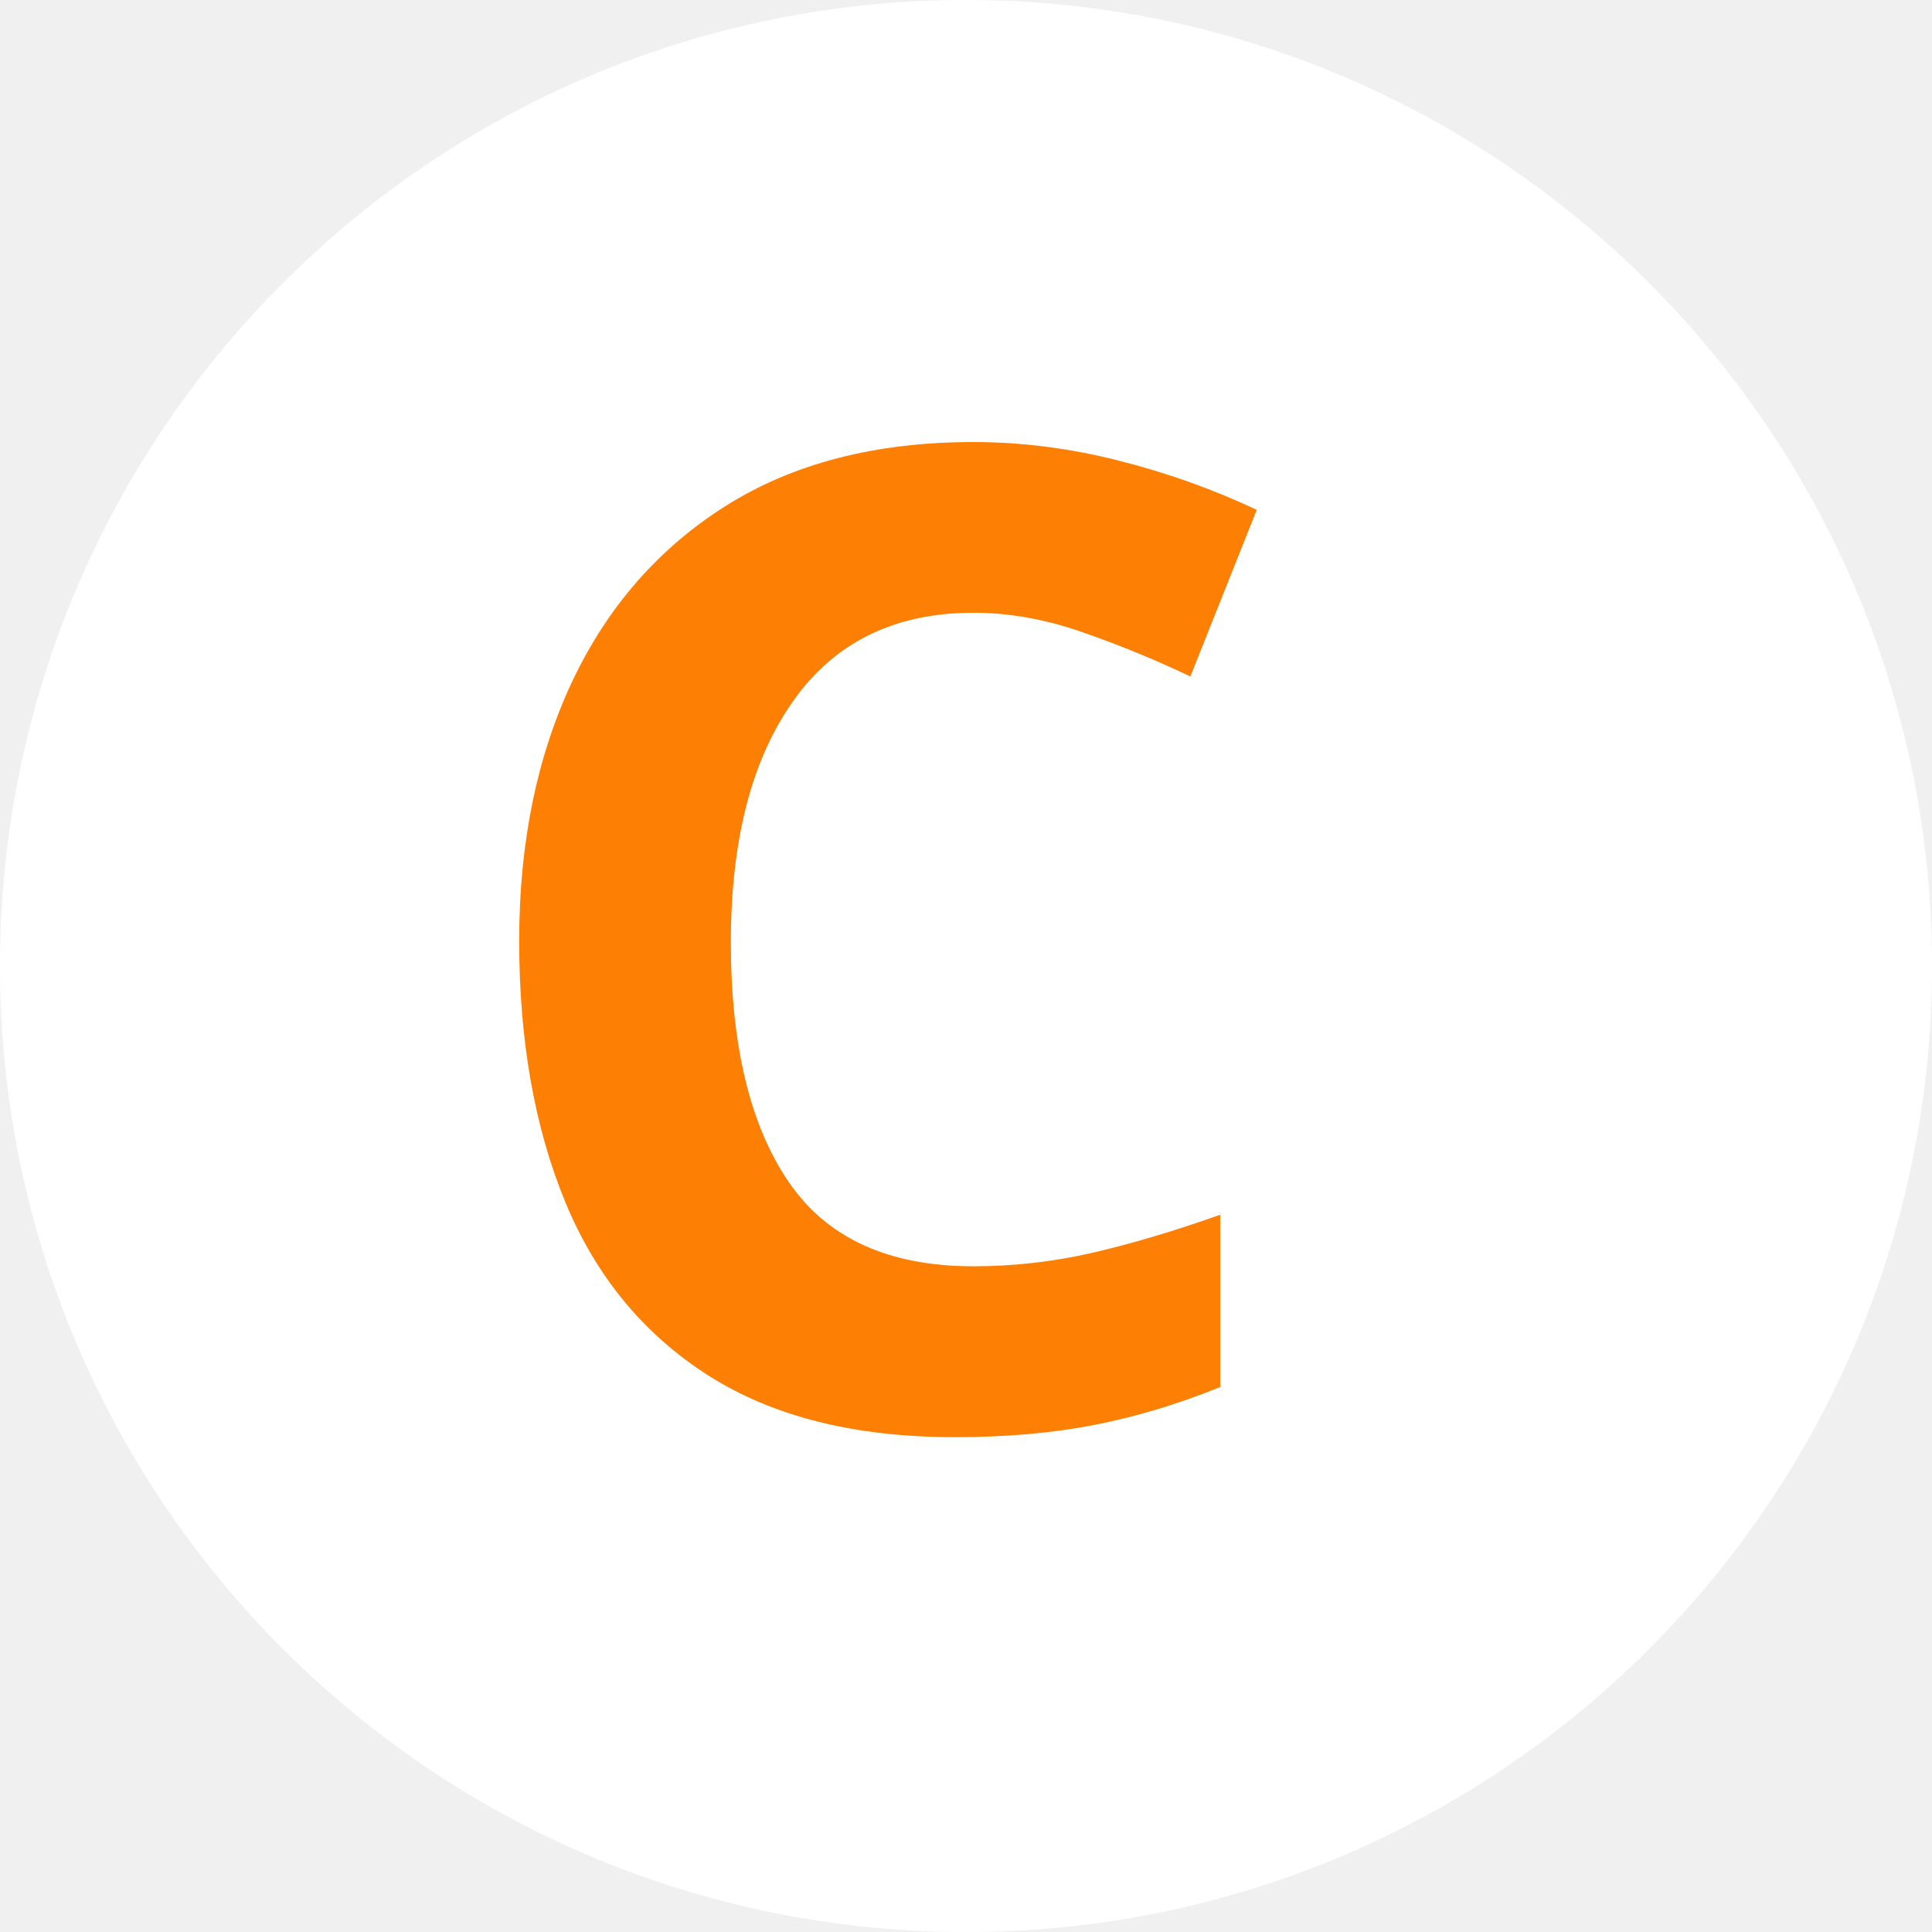
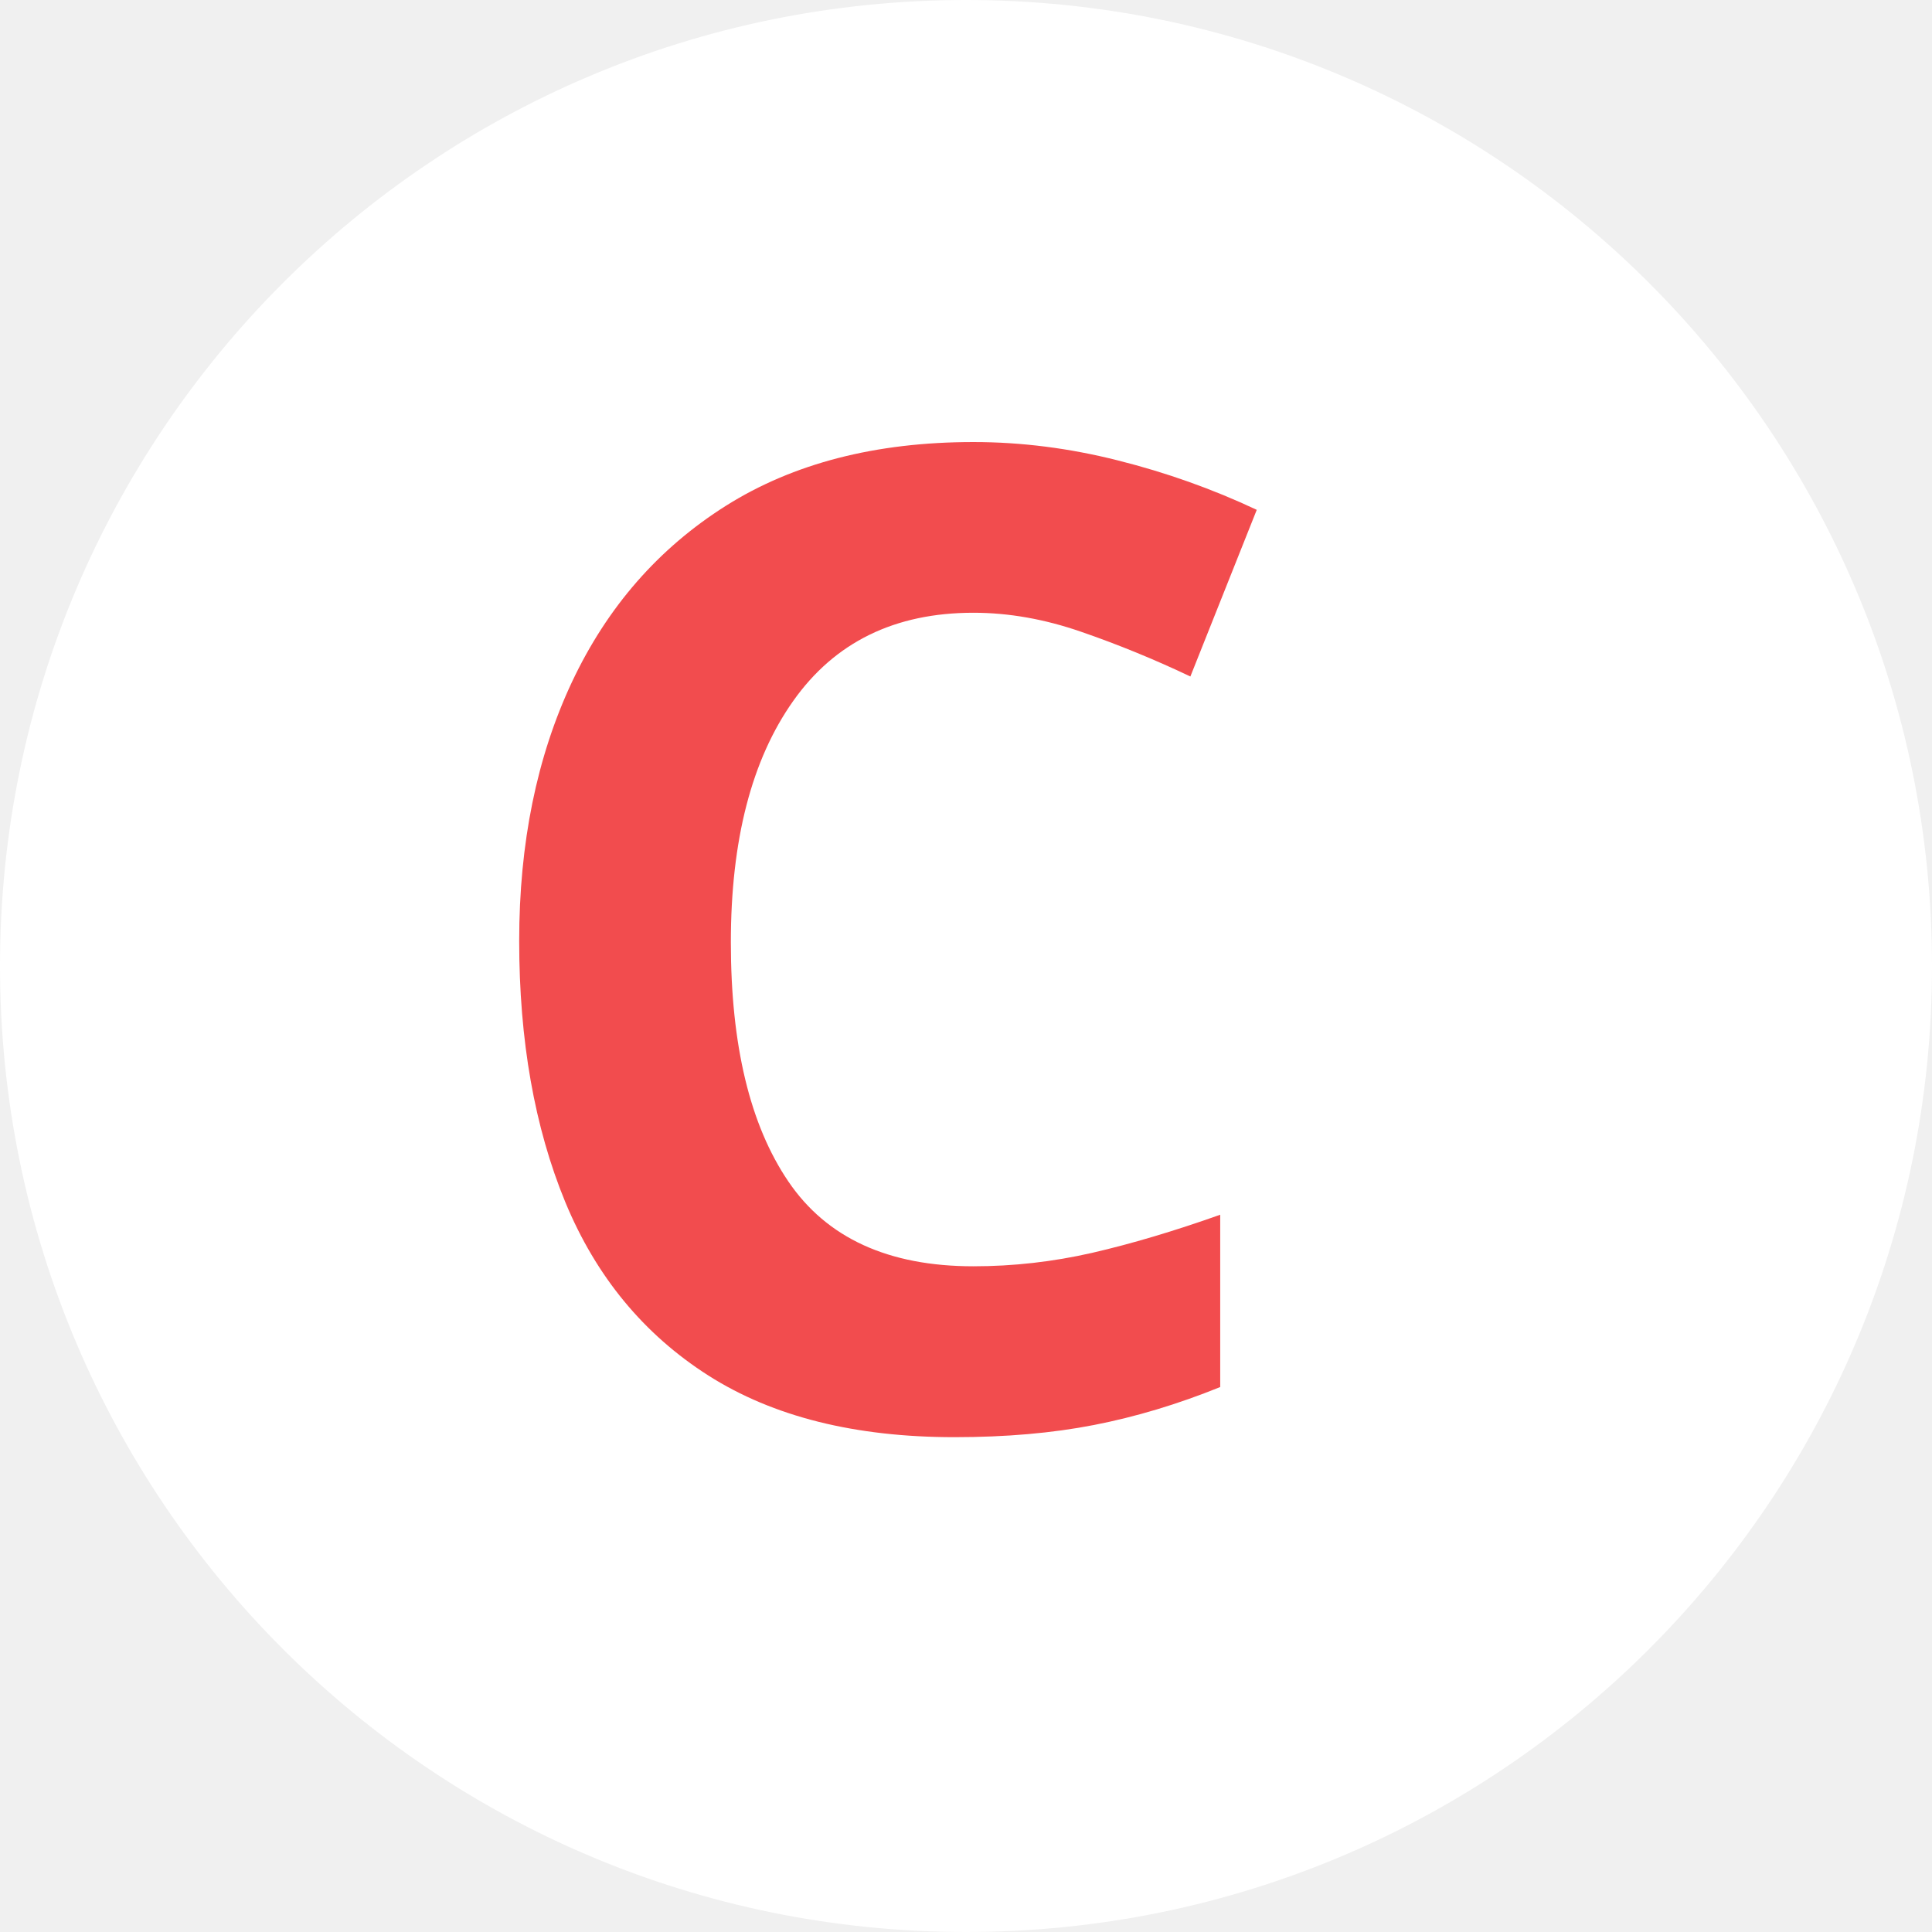
<svg xmlns="http://www.w3.org/2000/svg" viewBox="0 0 171 171">
-   <defs />
-   <g id="Page-1" stroke="none" stroke-width="1" fill="none" fill-rule="evenodd">
-     <circle id="Oval-1" fill="#FFFFFF" cx="85.5" cy="85.5" r="85.5" />
-     <text id="C" font-family="Neutra Text" font-size="120" font-weight="bold" fill="#FD8005">
+   <g stroke="none" stroke-width="1" fill="none" fill-rule="evenodd">
+     <circle fill="#FFFFFF" cx="85.5" cy="85.5" r="85.5" />
+     <text font-family="Neutra Text" font-size="120" font-weight="bold" fill="#f24c4e">
      <tspan x="39" y="126">C</tspan>
    </text>
  </g>
</svg>
